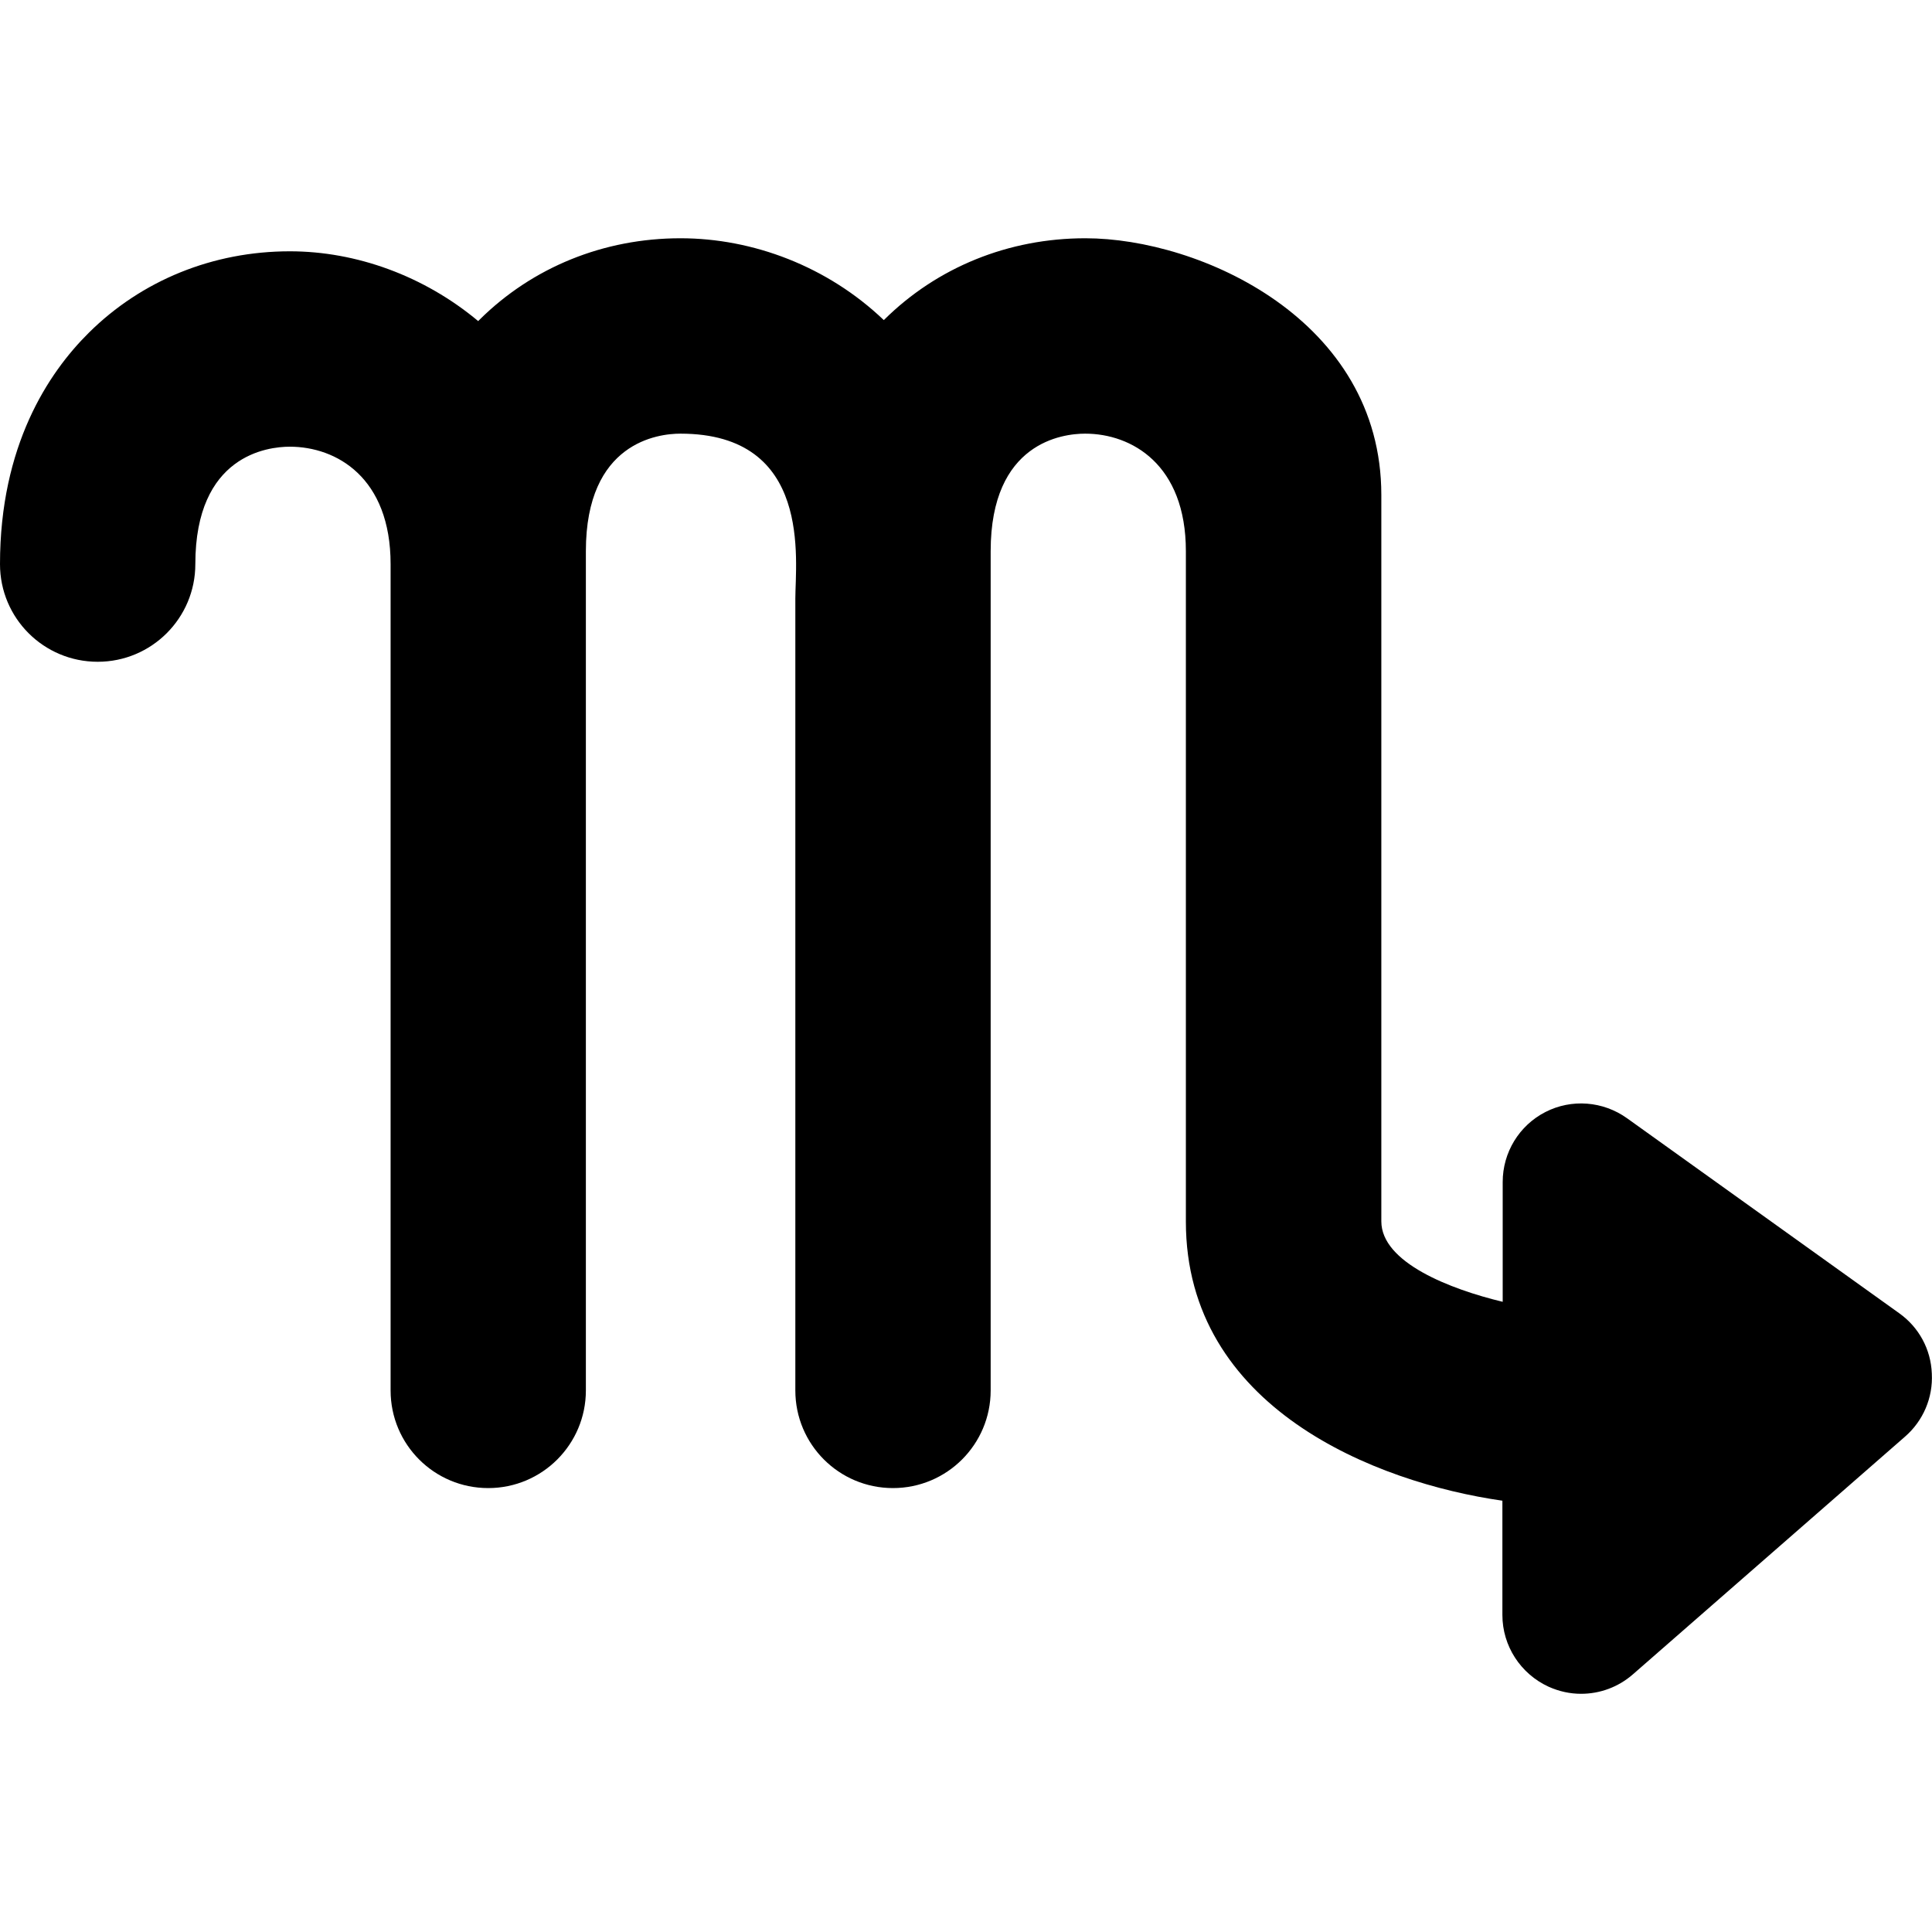
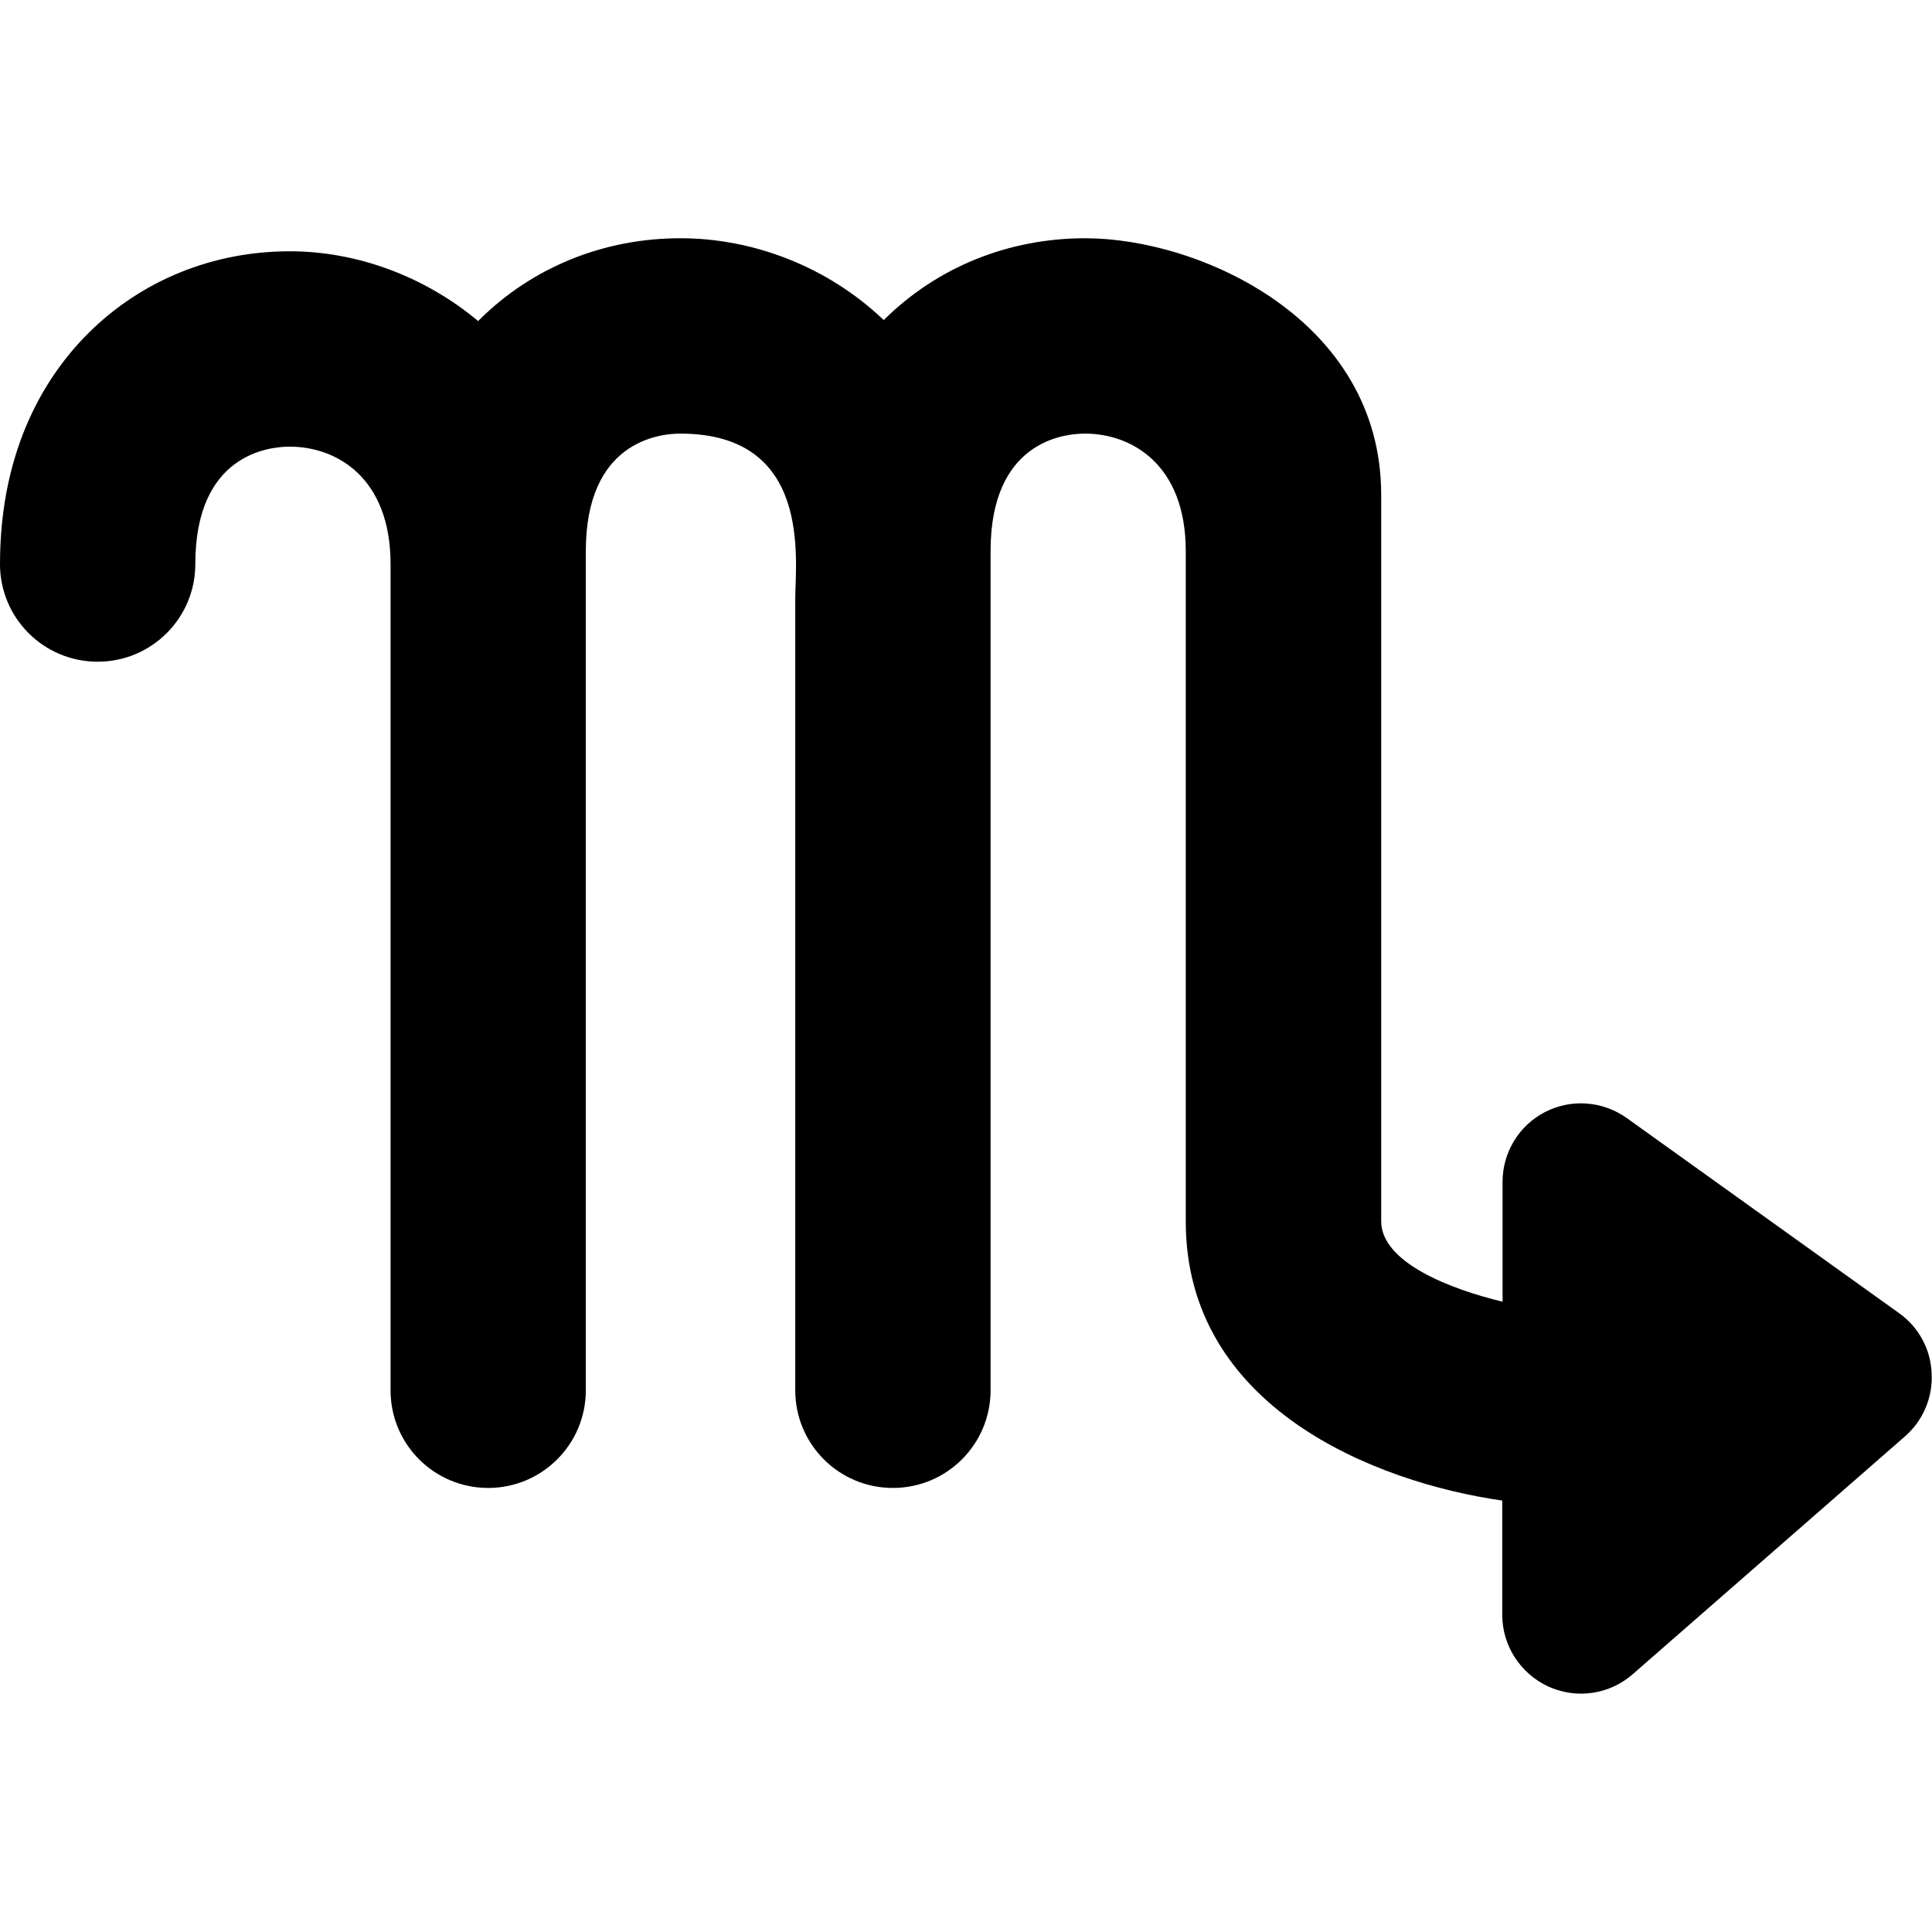
- <svg xmlns="http://www.w3.org/2000/svg" version="1.1" id="Capa_1" x="0px" y="0px" width="60px" height="60px" viewBox="0 0 31.997 31.997" style="enable-background:new 0 0 31.997 31.997;" xml:space="preserve">
+ <svg xmlns="http://www.w3.org/2000/svg" version="1.1" id="Capa_1" x="0px" y="0px" width="60px" height="60px" viewBox="0 0 32 32" style="enable-background:new 0 0 32 32;" xml:space="preserve">
  <g>
    <path d="M31.455,21.75l-4.507-3.229c-0.399-0.286-0.921-0.326-1.354-0.104c-0.435,0.223-0.707,0.67-0.707,1.159v1.984   c-0.863-0.207-2.01-0.649-2.01-1.333V8.198c0-2.904-3.006-4.252-4.902-4.252c-1.271,0-2.454,0.479-3.333,1.351   c-0.001,0.001-0.003,0.003-0.005,0.004c-0.931-0.889-2.167-1.355-3.367-1.355c-1.269,0-2.452,0.479-3.33,1.351   C7.933,5.302,7.927,5.312,7.92,5.318C7.022,4.568,5.9,4.162,4.8,4.162c-1.27,0-2.453,0.479-3.331,1.351   C0.799,6.177,0,7.383,0,9.343c0,0.895,0.724,1.617,1.618,1.617s1.617-0.724,1.617-1.617c0-1.806,1.198-1.945,1.565-1.945   c0.77,0,1.669,0.509,1.669,1.945v13.685c0,0.895,0.723,1.617,1.617,1.617s1.617-0.725,1.617-1.617v-13.9   c0-1.806,1.199-1.946,1.566-1.946c2.192,0,1.903,2.105,1.903,2.734c0,0.629,0,13.112,0,13.112c0,0.895,0.724,1.617,1.617,1.617   c0.895,0,1.618-0.725,1.618-1.617v-13.9c0-1.806,1.196-1.946,1.565-1.946c0.77,0,1.668,0.51,1.668,1.946v11.104   c0,3.082,3.139,4.321,5.242,4.622v1.893c0,0.512,0.301,0.975,0.766,1.188c0.174,0.078,0.354,0.117,0.537,0.117   c0.311,0,0.615-0.11,0.857-0.321l4.507-3.937c0.302-0.262,0.466-0.646,0.445-1.045C31.979,22.346,31.779,21.981,31.455,21.75z" />
  </g>
</svg>
